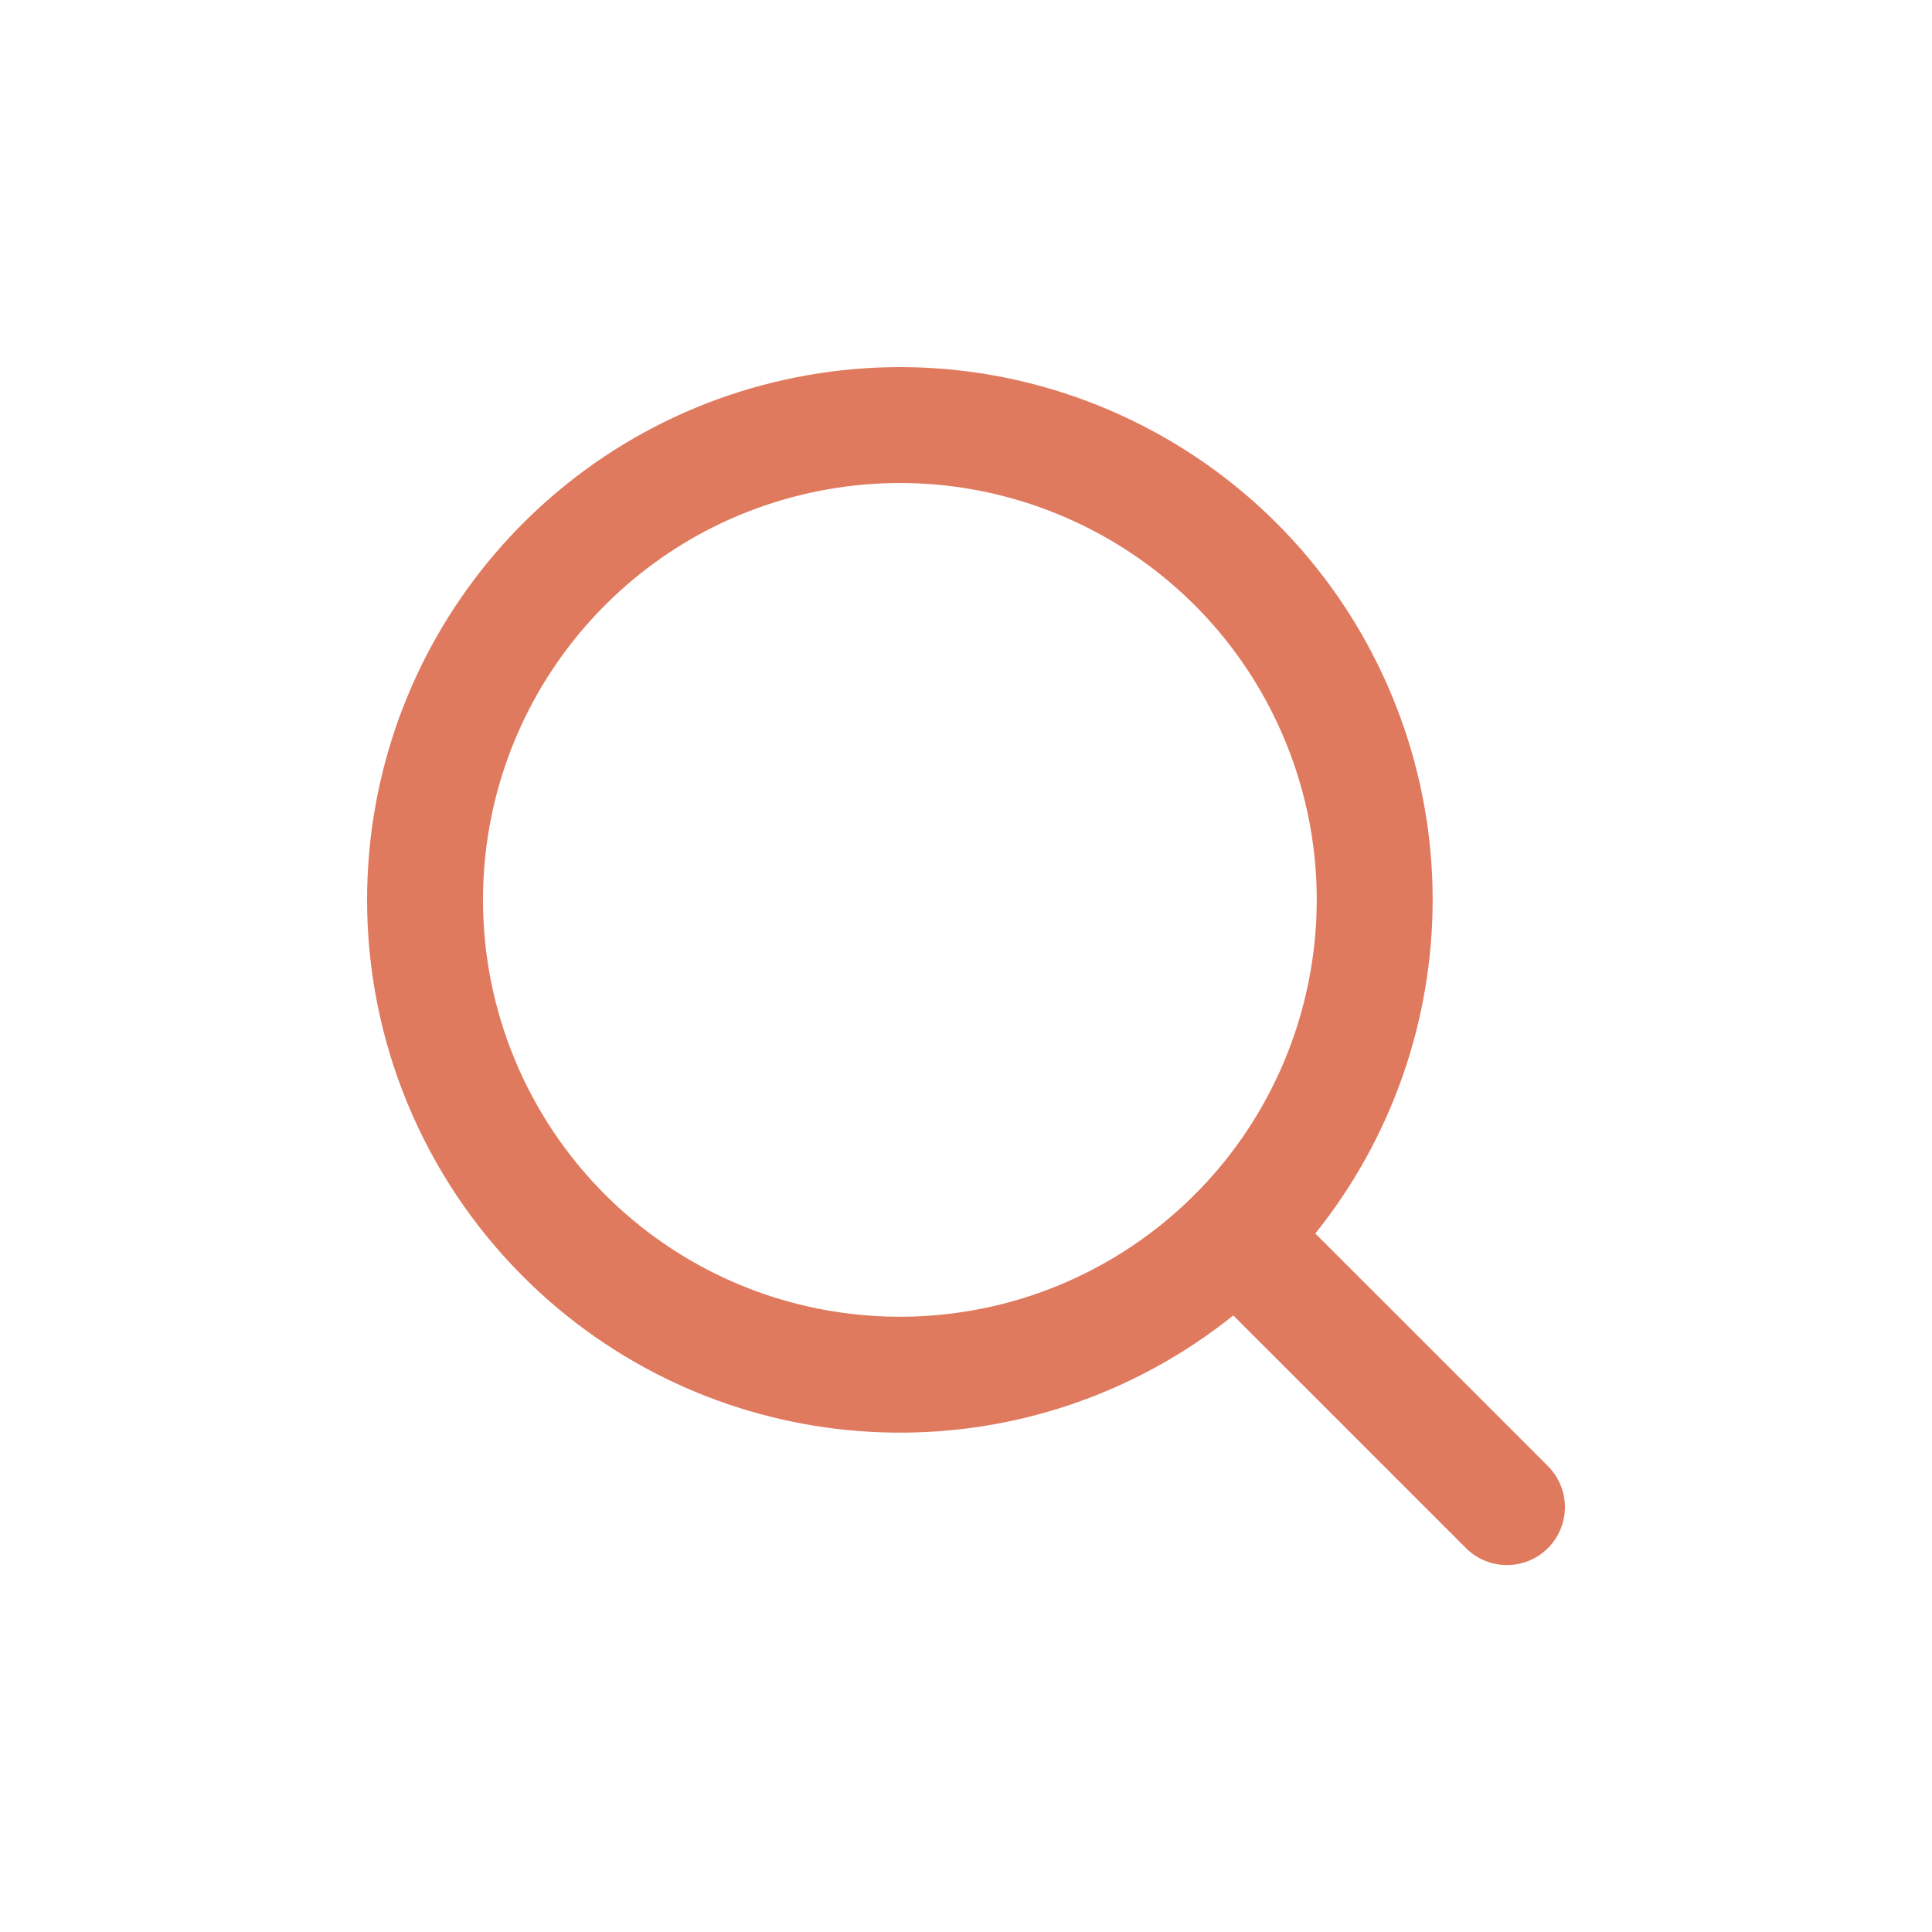
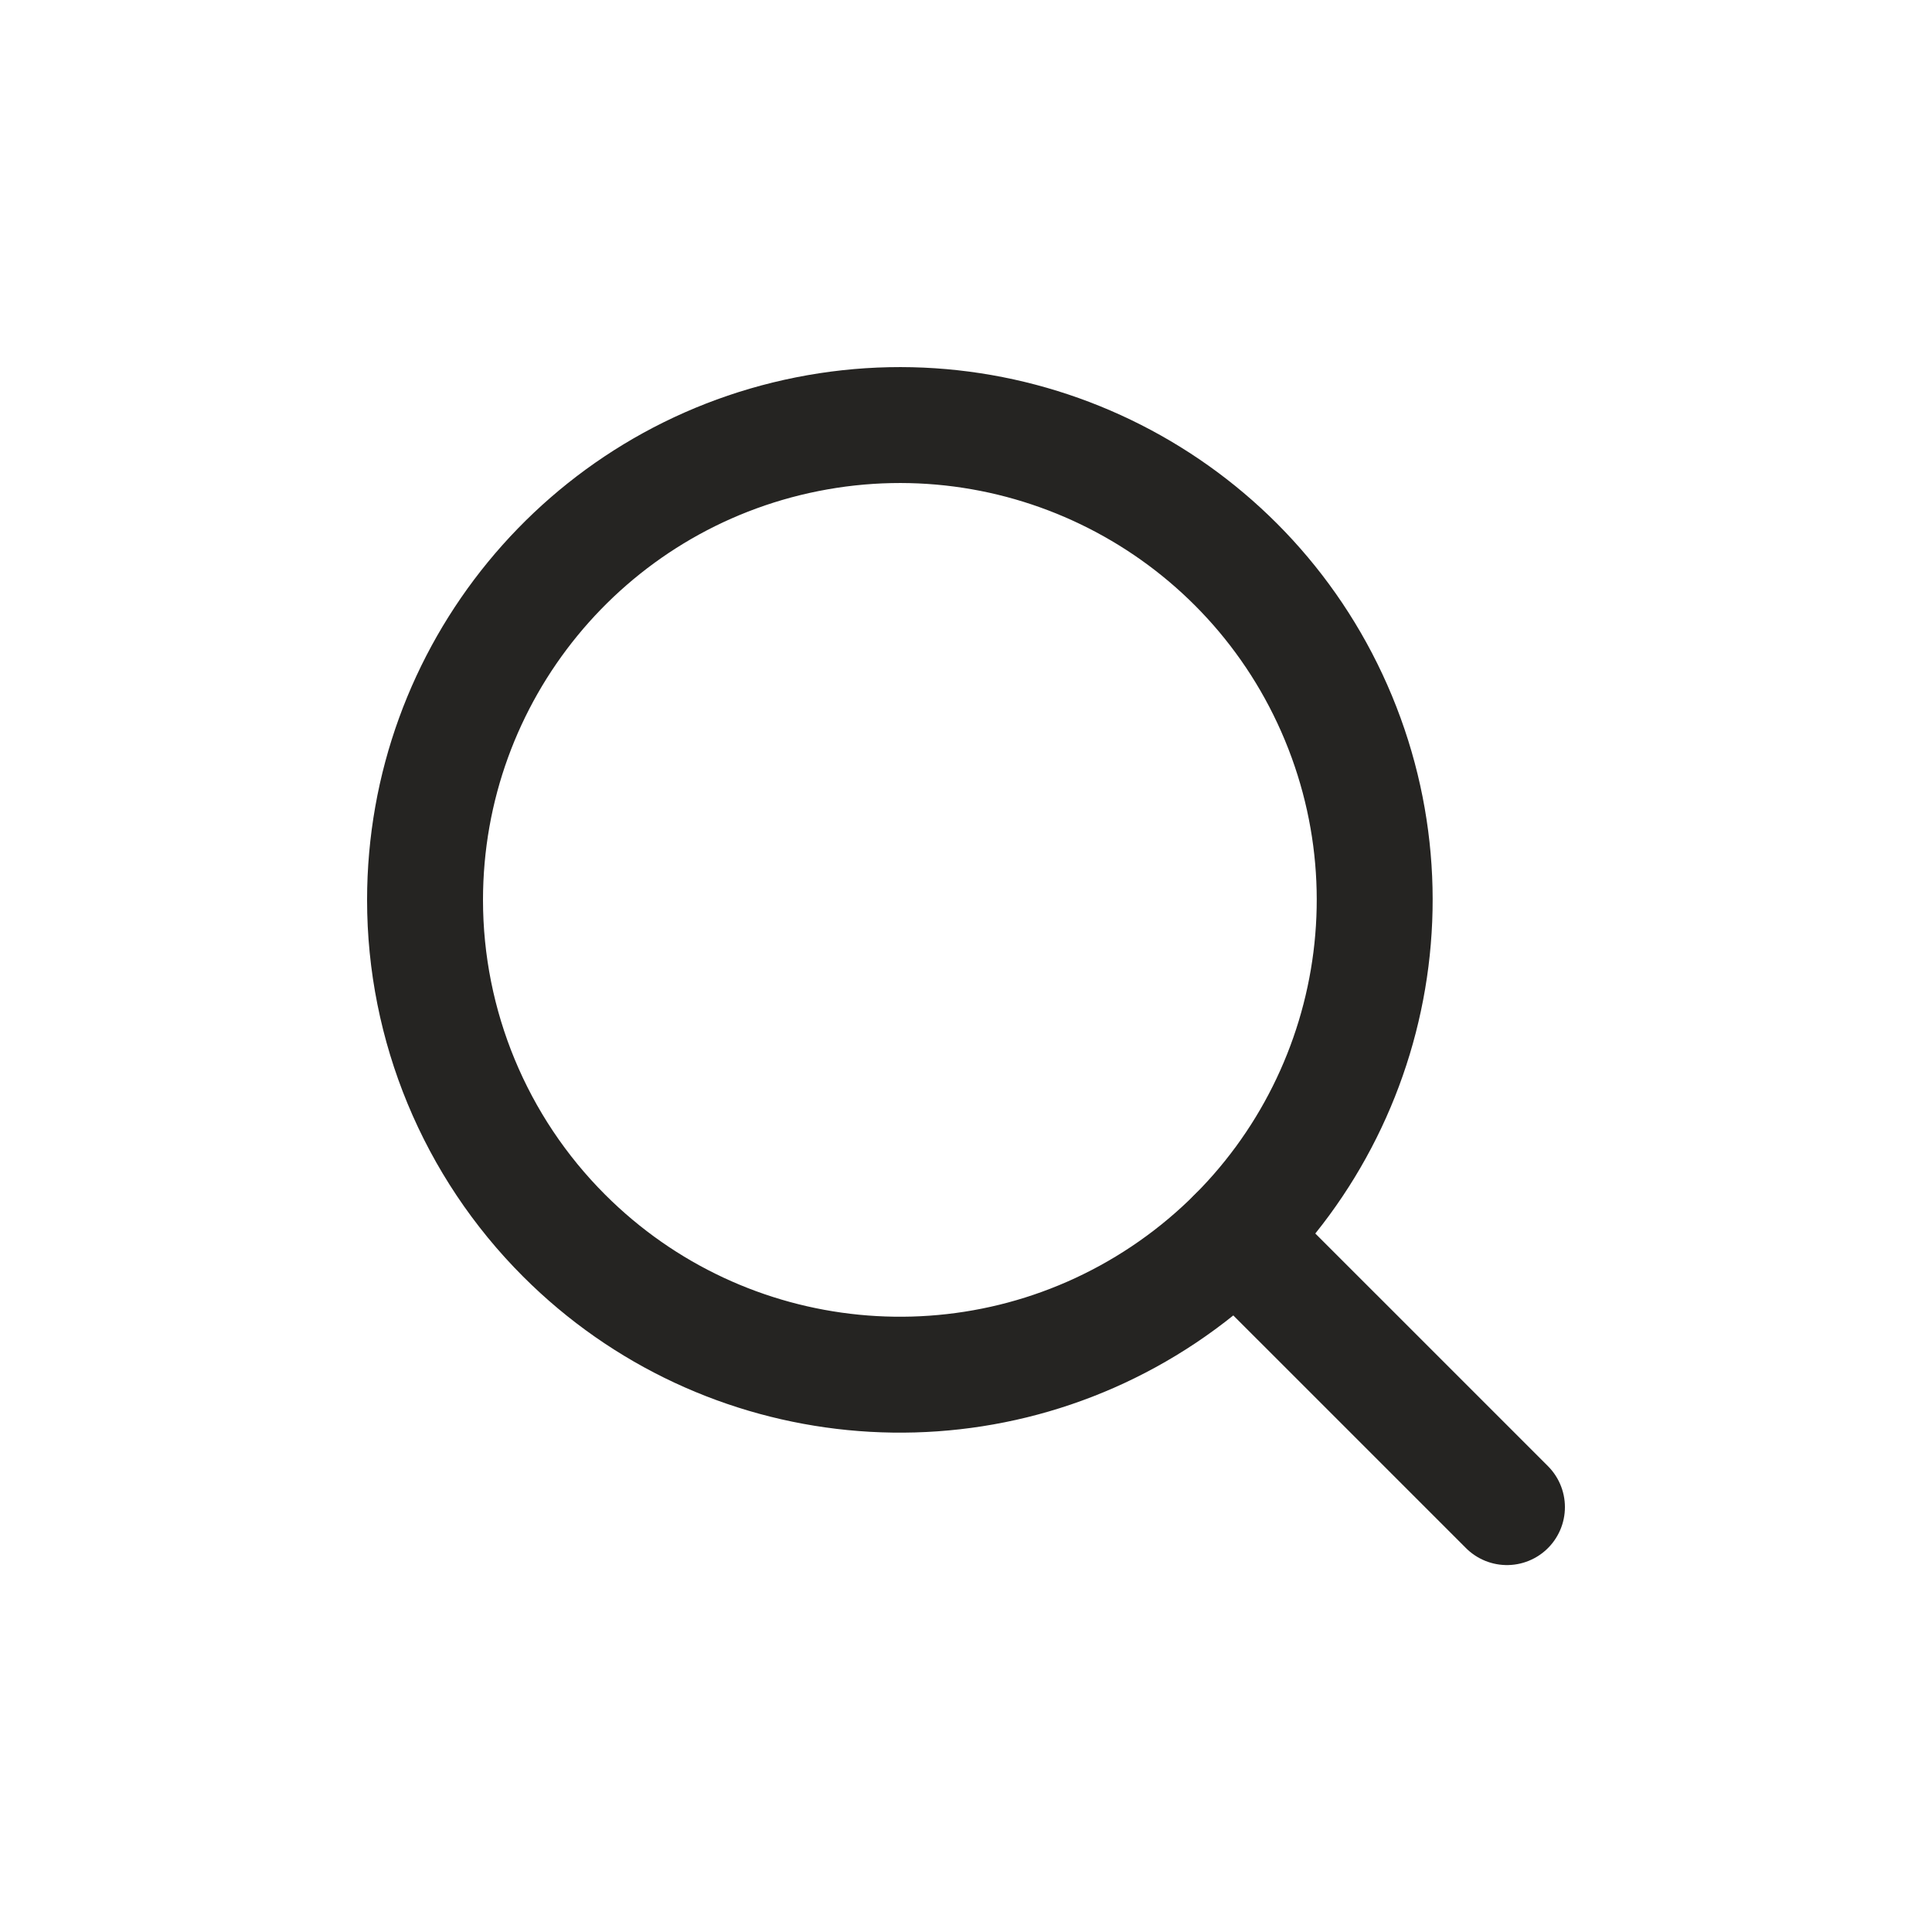
<svg xmlns="http://www.w3.org/2000/svg" viewBox="0 -0.5 25 25" fill="none">
-   <path fill-rule="evenodd" clip-rule="evenodd" d="M5.5 11.146C5.5 8.214 7.57 5.691 10.444 5.119C13.319 4.547 16.198 6.085 17.32 8.793C18.442 11.501 17.495 14.624 15.058 16.253C12.621 17.881 9.373 17.562 7.3 15.489C6.148 14.338 5.5 12.775 5.5 11.146Z" stroke="#E07A5F" stroke-width="1.5" stroke-linecap="round" stroke-linejoin="round" />
-   <path d="M15.989 15.491L19.5 19.002" stroke="#E07A5F" stroke-width="1.5" stroke-linecap="round" stroke-linejoin="round" />
+   <path fill-rule="evenodd" clip-rule="evenodd" d="M5.5 11.146C5.5 8.214 7.57 5.691 10.444 5.119C13.319 4.547 16.198 6.085 17.32 8.793C18.442 11.501 17.495 14.624 15.058 16.253C12.621 17.881 9.373 17.562 7.3 15.489C6.148 14.338 5.5 12.775 5.5 11.146Z" stroke="#252422" stroke-width="1.5" stroke-linecap="round" stroke-linejoin="round" />
+   <path d="M15.989 15.491L19.5 19.002" stroke="#252422" stroke-width="1.5" stroke-linecap="round" stroke-linejoin="round" />
</svg>
